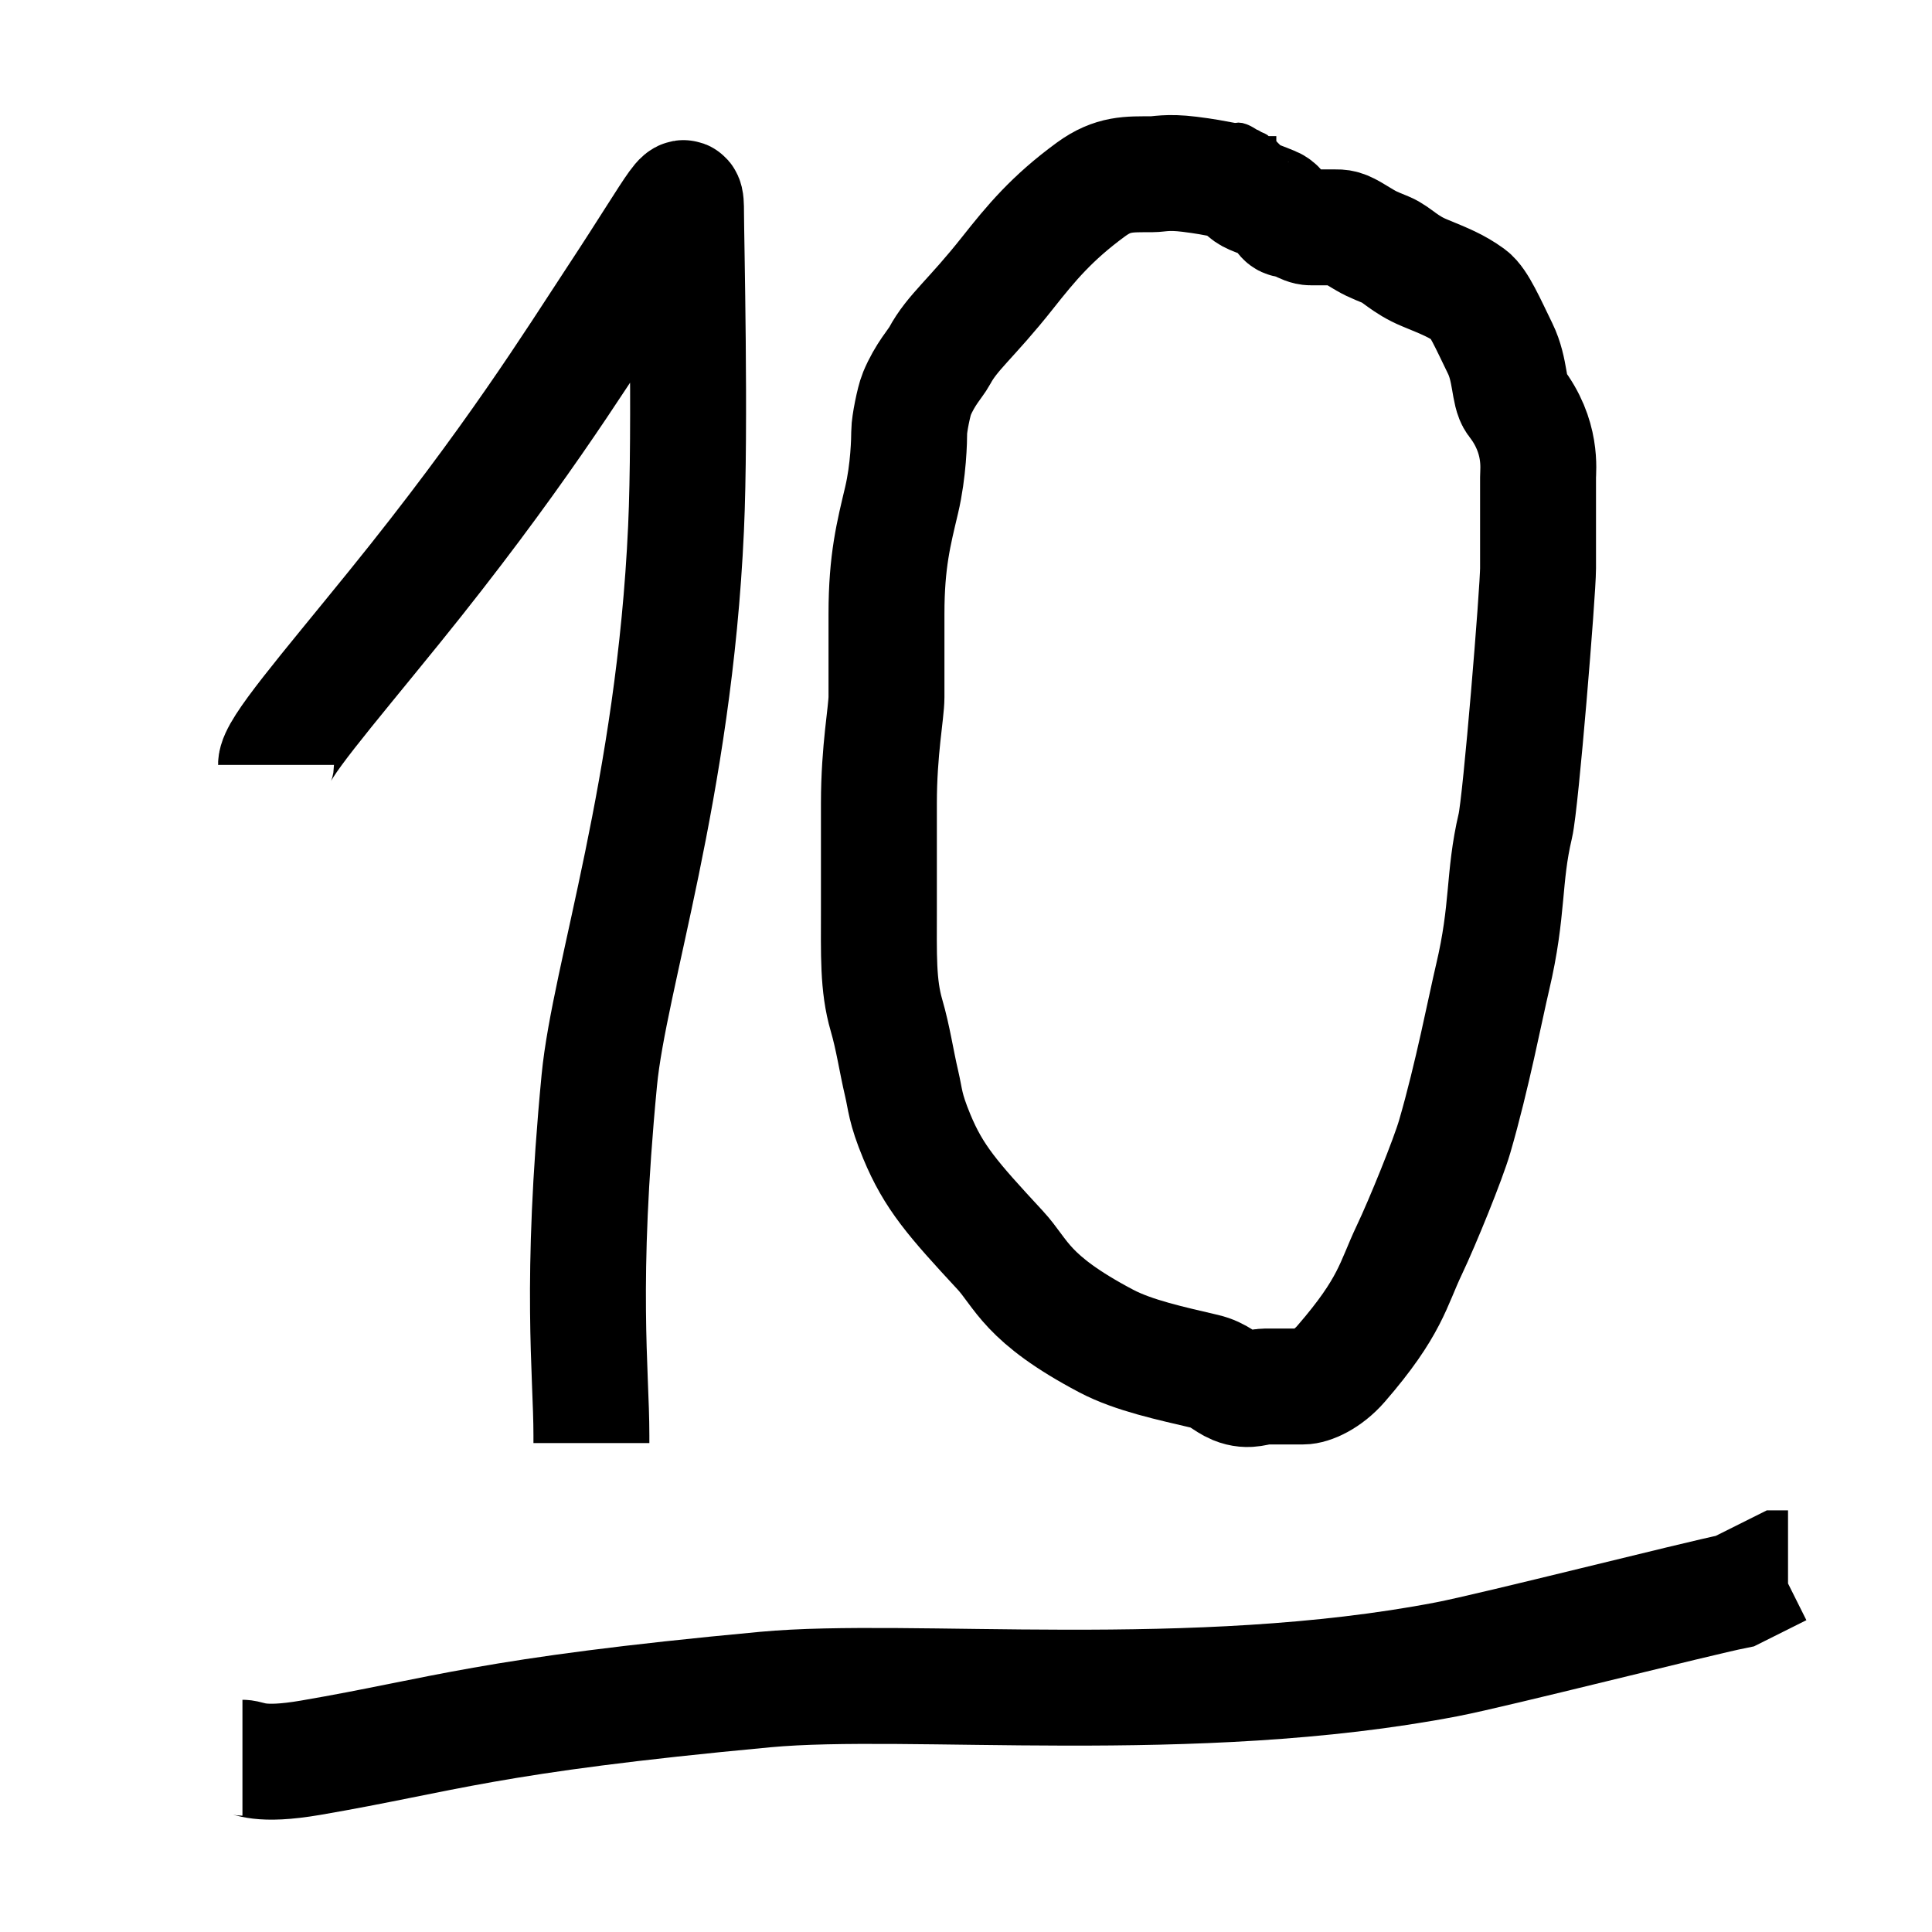
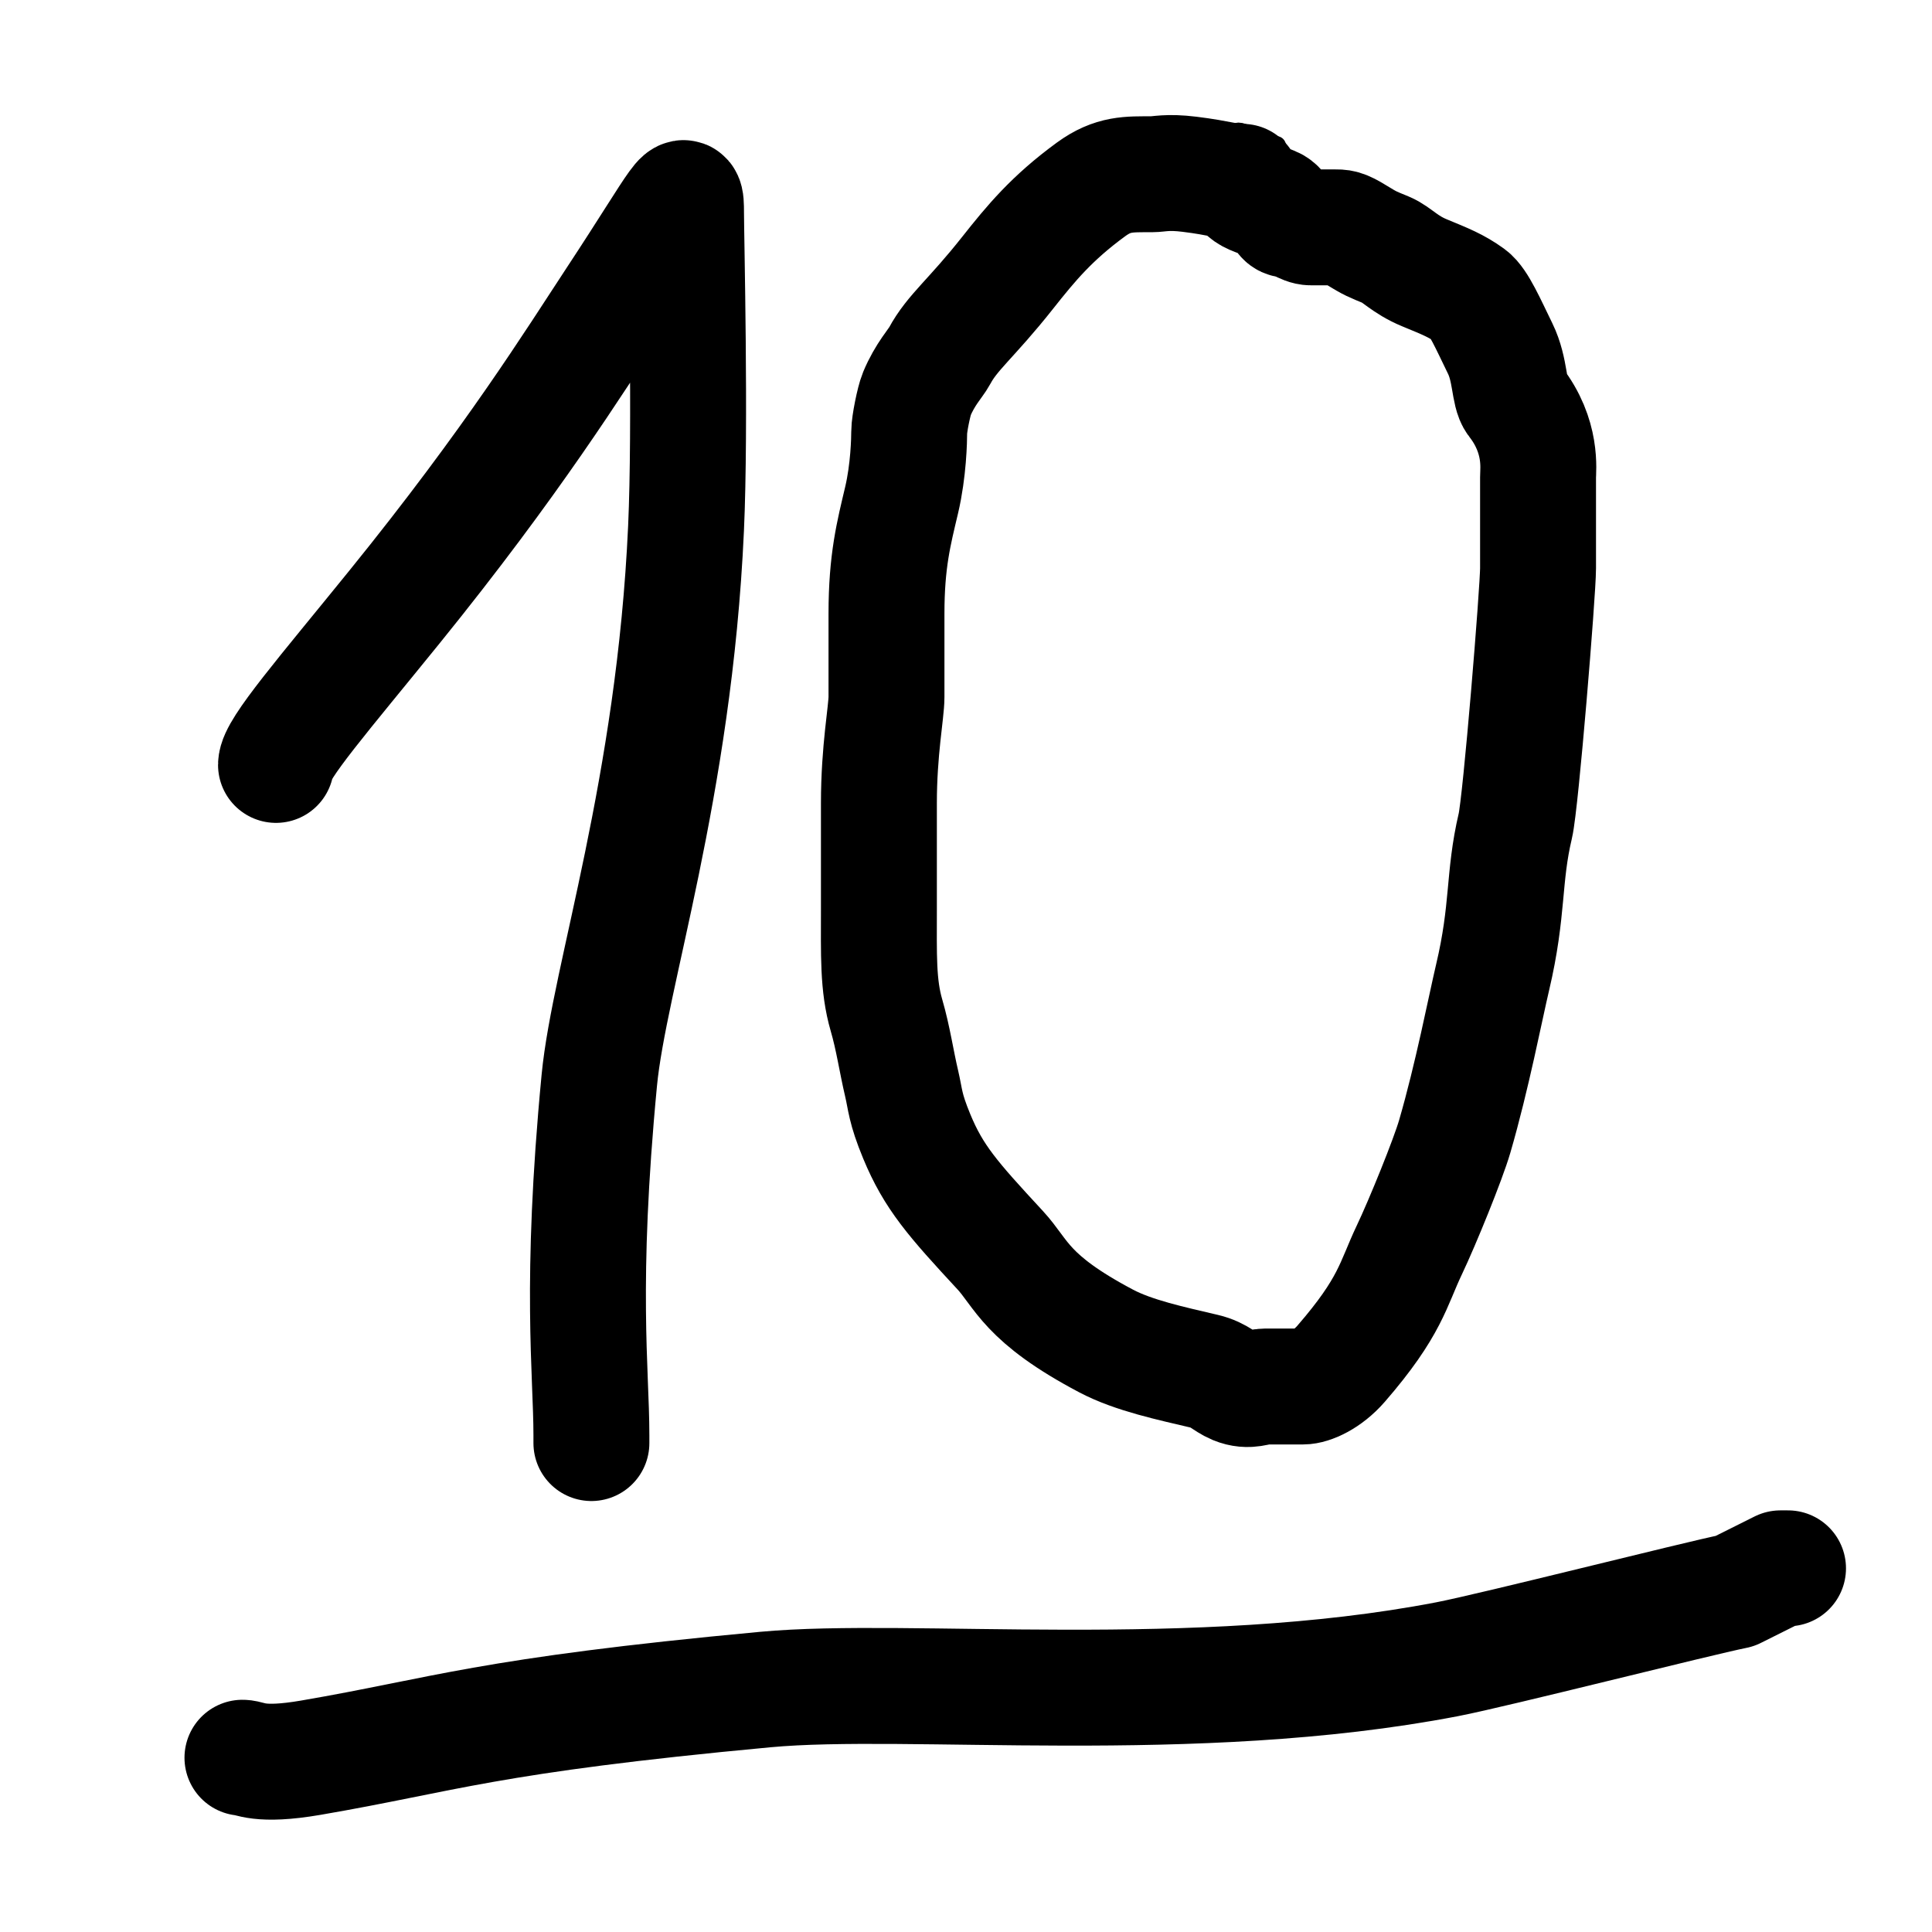
<svg xmlns="http://www.w3.org/2000/svg" width="100" height="100">
  <g id="Layer_1">
-     <path stroke-width="6" d="m14.286,39.592c0,-0.816 2.489,-3.678 6.122,-8.163c6.129,-7.565 9.312,-12.702 11.428,-15.918c3.548,-5.391 3.673,-6.122 3.673,-4.49c0,1.224 0.24,11.026 0,16.326c-0.613,13.511 -3.978,23.227 -4.49,28.571c-1.013,10.572 -0.408,15.102 -0.408,18.367l0,0.408" id="svg_20" stroke="#000" fill="none" />
-     <path stroke-width="6" d="m64.314,9.412c-0.784,0 -1.14,-0.195 -2.745,-0.392c-1.168,-0.144 -1.569,0 -1.961,0c-1.176,0 -1.996,-0.05 -3.137,0.784c-2.027,1.482 -3.097,2.776 -4.314,4.314c-1.9,2.402 -2.862,3.067 -3.529,4.314c-0.185,0.346 -0.752,0.936 -1.176,1.961c-0.15,0.362 -0.392,1.569 -0.392,1.961c0,0.392 -0.032,2.003 -0.392,3.529c-0.403,1.707 -0.784,3.137 -0.784,5.882c0,1.569 0,3.922 0,4.314c0,0.784 -0.392,2.745 -0.392,5.49c0,1.961 0,3.529 0,5.49c0,2.353 -0.06,3.938 0.392,5.49c0.347,1.191 0.514,2.384 0.784,3.529c0.201,0.853 0.166,1.251 0.784,2.745c0.875,2.113 1.857,3.23 4.314,5.882c1.13,1.221 1.314,2.501 5.49,4.706c1.43,0.755 3.391,1.166 5.098,1.569c0.763,0.18 1.056,0.572 1.569,0.784c0.725,0.3 1.176,0 1.569,0c0.392,0 1.569,0 1.961,0c0.392,0 1.234,-0.339 1.961,-1.176c2.569,-2.963 2.687,-4.112 3.529,-5.882c0.695,-1.46 2.006,-4.692 2.353,-5.882c0.904,-3.105 1.589,-6.662 1.961,-8.235c0.831,-3.519 0.539,-5.144 1.176,-7.843c0.285,-1.207 1.176,-12.157 1.176,-13.333c0,-2.353 0,-3.529 0,-4.706c0,-0.392 0.231,-2.119 -1.176,-3.922c-0.341,-0.437 -0.239,-1.631 -0.784,-2.745c-0.621,-1.27 -1.119,-2.421 -1.569,-2.745c-0.711,-0.513 -1.266,-0.726 -2.353,-1.176c-1.025,-0.424 -1.448,-0.964 -1.961,-1.176c-0.725,-0.3 -0.823,-0.323 -1.569,-0.784c-0.667,-0.412 -0.784,-0.392 -1.176,-0.392c-0.392,0 -0.784,0 -1.176,0c-0.392,0 -0.784,-0.392 -1.176,-0.392c-0.392,0 -0.272,-0.572 -0.784,-0.784c-1.087,-0.45 -1.176,-0.392 -1.569,-0.784l-0.392,-0.392" id="svg_44" stroke="#000" fill="none" />
-     <path stroke-width="6" d="m12.549,90.98c0.392,0 0.824,0.463 3.529,0c6.968,-1.194 9.035,-2.179 23.529,-3.529c7.46,-0.695 22.179,0.957 35.294,-1.569c2.435,-0.469 12.941,-3.137 14.902,-3.529l1.569,-0.784l0.784,-0.392l0.392,0" id="svg_49" stroke="#000" fill="none" />
-     <path d="m61.83,8.619c0,0.213 0.213,0.426 0.426,0.426c0.213,0 0.426,0.213 0.639,0.213c0.426,0 0.574,0.098 0.853,0.213c0.394,0.163 0.602,0.317 1.066,0.426c0.207,0.049 0.276,0.062 0.426,0.213c0.151,0.151 0.639,0 0.853,0.213l0.213,0l0.213,0.213" id="svg_50" stroke="#000" fill="none" />
-     <path d="m66.062,7.545c-0.088,0 -0.265,0 -0.441,0c-0.088,0 -0.36,-0.054 -0.441,-0.088c-0.115,-0.048 -0.149,-0.217 -0.265,-0.265c-0.082,-0.034 -0.202,-0.026 -0.265,-0.088c-0.062,-0.062 -0.177,-0.088 -0.265,-0.088c-0.088,0 -0.19,-0.021 -0.353,-0.088c-0.115,-0.048 0.072,-0.232 0.706,0.177c0.21,0.135 0.285,0.163 0.53,0.265c0.115,0.048 0.097,0.161 0.265,0.265c0.075,0.046 0,0 -0.353,0c-0.088,0 -0.285,0.101 -0.53,0c-0.115,-0.048 -0.238,-0.129 -0.353,-0.177c-0.082,-0.034 0.005,-0.064 0.441,0c0.912,0.134 0.971,0.265 1.059,0.353c0.088,0.088 0.074,0.298 -0.441,0.177c-0.192,-0.045 -0.265,-0.088 -0.441,-0.088c-0.177,0 -0.265,-0.088 -0.441,-0.088c-0.088,0 0.007,-0.034 0.088,0c0.346,0.143 0.353,0.265 0.353,0.353c0,0.088 -0.177,0.088 -0.265,0.088c-0.177,0 -0.353,-0.088 -0.353,0c0,0.088 0.53,0.441 0.53,0.353c0,-0.088 -0.177,0 -0.353,0c-0.088,0 -0.177,0 -0.265,0l0,0.088l0,0.088l0,0.088" id="svg_63" stroke="#000" fill="none" />
+     <path stroke-width="6" d="m14.286,39.592c0,-0.816 2.489,-3.678 6.122,-8.163c6.129,-7.565 9.312,-12.702 11.428,-15.918c3.548,-5.391 3.673,-6.122 3.673,-4.49c0,1.224 0.24,11.026 0,16.326c-0.613,13.511 -3.978,23.227 -4.49,28.571c-1.013,10.572 -0.408,15.102 -0.408,18.367l0,0.408" id="svg_20" stroke="currentColor" stroke-linecap="round" stroke-linejoin="round" fill="none" />
+     <path stroke-width="6" d="m64.314,9.412c-0.784,0 -1.14,-0.195 -2.745,-0.392c-1.168,-0.144 -1.569,0 -1.961,0c-1.176,0 -1.996,-0.05 -3.137,0.784c-2.027,1.482 -3.097,2.776 -4.314,4.314c-1.9,2.402 -2.862,3.067 -3.529,4.314c-0.185,0.346 -0.752,0.936 -1.176,1.961c-0.15,0.362 -0.392,1.569 -0.392,1.961c0,0.392 -0.032,2.003 -0.392,3.529c-0.403,1.707 -0.784,3.137 -0.784,5.882c0,1.569 0,3.922 0,4.314c0,0.784 -0.392,2.745 -0.392,5.49c0,1.961 0,3.529 0,5.49c0,2.353 -0.06,3.938 0.392,5.49c0.347,1.191 0.514,2.384 0.784,3.529c0.201,0.853 0.166,1.251 0.784,2.745c0.875,2.113 1.857,3.23 4.314,5.882c1.13,1.221 1.314,2.501 5.49,4.706c1.43,0.755 3.391,1.166 5.098,1.569c0.763,0.18 1.056,0.572 1.569,0.784c0.725,0.3 1.176,0 1.569,0c0.392,0 1.569,0 1.961,0c0.392,0 1.234,-0.339 1.961,-1.176c2.569,-2.963 2.687,-4.112 3.529,-5.882c0.695,-1.46 2.006,-4.692 2.353,-5.882c0.904,-3.105 1.589,-6.662 1.961,-8.235c0.831,-3.519 0.539,-5.144 1.176,-7.843c0.285,-1.207 1.176,-12.157 1.176,-13.333c0,-2.353 0,-3.529 0,-4.706c0,-0.392 0.231,-2.119 -1.176,-3.922c-0.341,-0.437 -0.239,-1.631 -0.784,-2.745c-0.621,-1.27 -1.119,-2.421 -1.569,-2.745c-0.711,-0.513 -1.266,-0.726 -2.353,-1.176c-1.025,-0.424 -1.448,-0.964 -1.961,-1.176c-0.725,-0.3 -0.823,-0.323 -1.569,-0.784c-0.667,-0.412 -0.784,-0.392 -1.176,-0.392c-0.392,0 -0.784,0 -1.176,0c-0.392,0 -0.784,-0.392 -1.176,-0.392c-0.392,0 -0.272,-0.572 -0.784,-0.784c-1.087,-0.45 -1.176,-0.392 -1.569,-0.784l-0.392,-0.392" id="svg_44" stroke="currentColor" stroke-linecap="round" stroke-linejoin="round" fill="none" />
+     <path stroke-width="6" d="m12.549,90.98c0.392,0 0.824,0.463 3.529,0c6.968,-1.194 9.035,-2.179 23.529,-3.529c7.46,-0.695 22.179,0.957 35.294,-1.569c2.435,-0.469 12.941,-3.137 14.902,-3.529l1.569,-0.784l0.784,-0.392l0.392,0" id="svg_49" stroke="currentColor" stroke-linecap="round" stroke-linejoin="round" fill="none" />
+     <path d="m61.83,8.619c0,0.213 0.213,0.426 0.426,0.426c0.213,0 0.426,0.213 0.639,0.213c0.426,0 0.574,0.098 0.853,0.213c0.394,0.163 0.602,0.317 1.066,0.426c0.207,0.049 0.276,0.062 0.426,0.213c0.151,0.151 0.639,0 0.853,0.213l0.213,0l0.213,0.213" id="svg_50" stroke="currentColor" stroke-linecap="round" stroke-linejoin="round" fill="none" />
+     <path d="m66.062,7.545c-0.088,0 -0.265,0 -0.441,0c-0.088,0 -0.36,-0.054 -0.441,-0.088c-0.115,-0.048 -0.149,-0.217 -0.265,-0.265c-0.082,-0.034 -0.202,-0.026 -0.265,-0.088c-0.062,-0.062 -0.177,-0.088 -0.265,-0.088c-0.088,0 -0.19,-0.021 -0.353,-0.088c-0.115,-0.048 0.072,-0.232 0.706,0.177c0.21,0.135 0.285,0.163 0.53,0.265c0.115,0.048 0.097,0.161 0.265,0.265c0.075,0.046 0,0 -0.353,0c-0.088,0 -0.285,0.101 -0.53,0c-0.115,-0.048 -0.238,-0.129 -0.353,-0.177c-0.082,-0.034 0.005,-0.064 0.441,0c0.912,0.134 0.971,0.265 1.059,0.353c0.088,0.088 0.074,0.298 -0.441,0.177c-0.192,-0.045 -0.265,-0.088 -0.441,-0.088c-0.177,0 -0.265,-0.088 -0.441,-0.088c-0.088,0 0.007,-0.034 0.088,0c0.346,0.143 0.353,0.265 0.353,0.353c0,0.088 -0.177,0.088 -0.265,0.088c-0.177,0 -0.353,-0.088 -0.353,0c0,0.088 0.53,0.441 0.53,0.353c0,-0.088 -0.177,0 -0.353,0c-0.088,0 -0.177,0 -0.265,0l0,0.088l0,0.088l0,0.088" id="svg_63" stroke="currentColor" stroke-linecap="round" stroke-linejoin="round" fill="none" />
  </g>
</svg>
